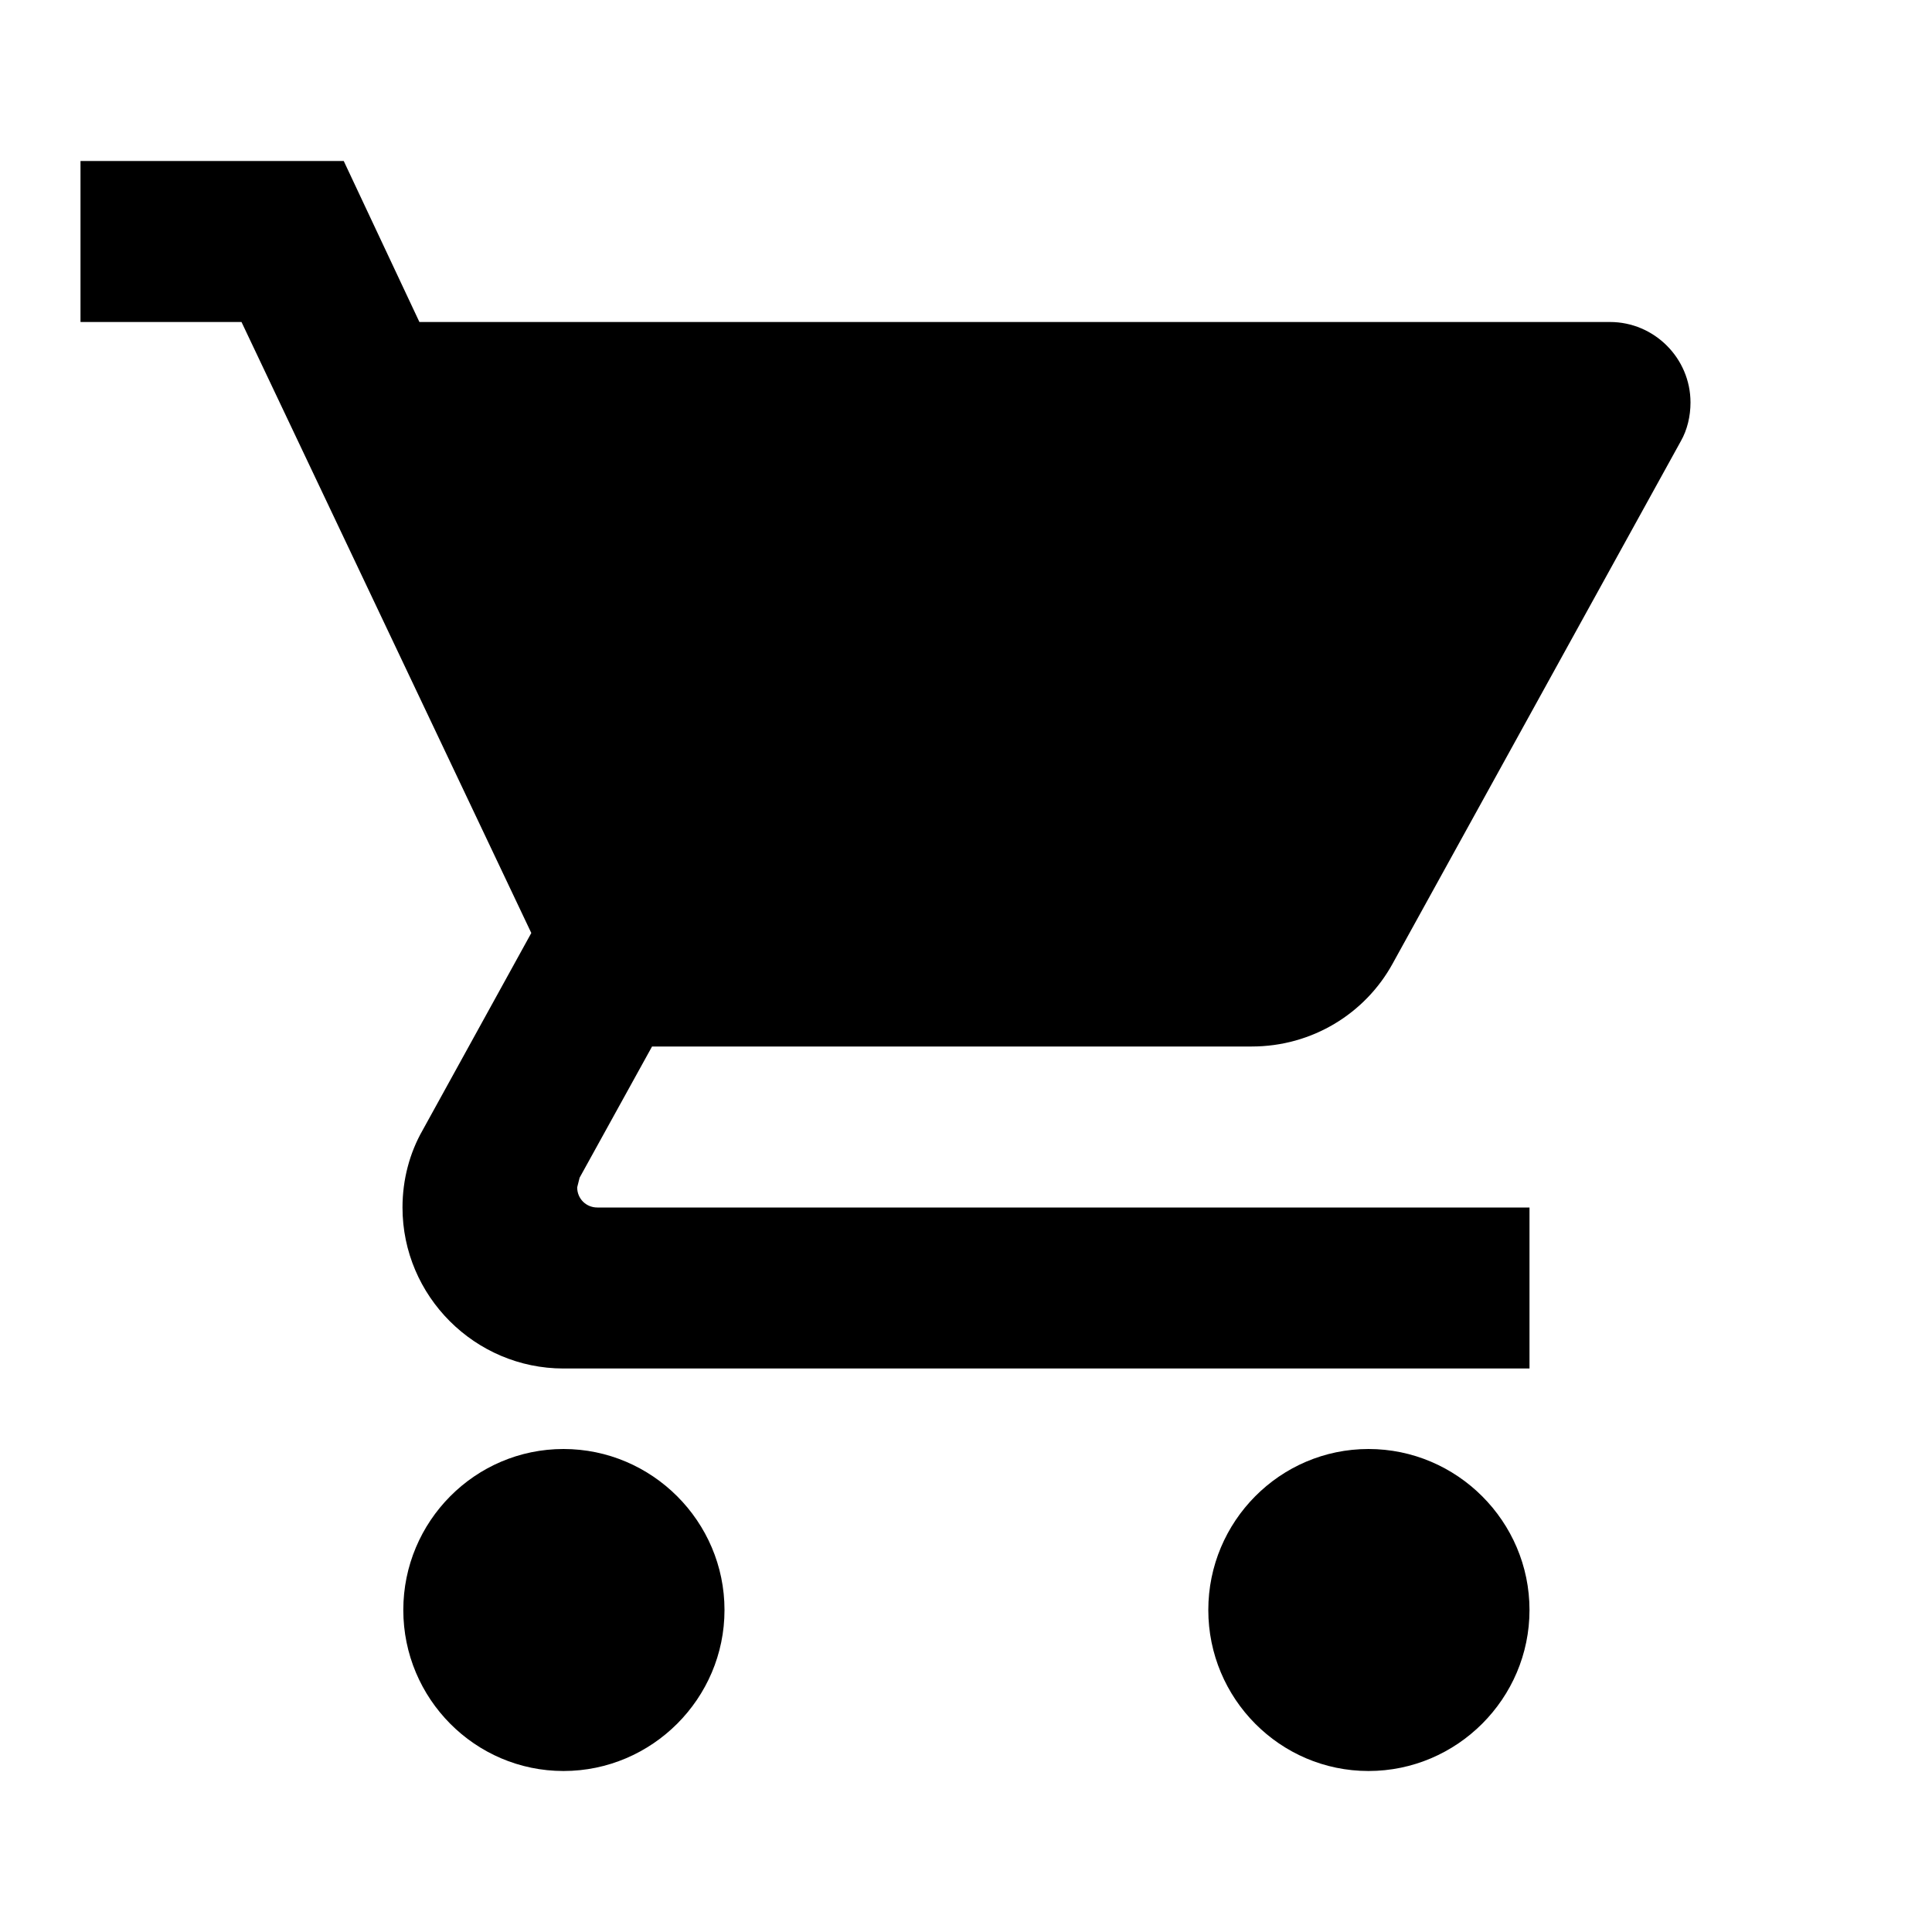
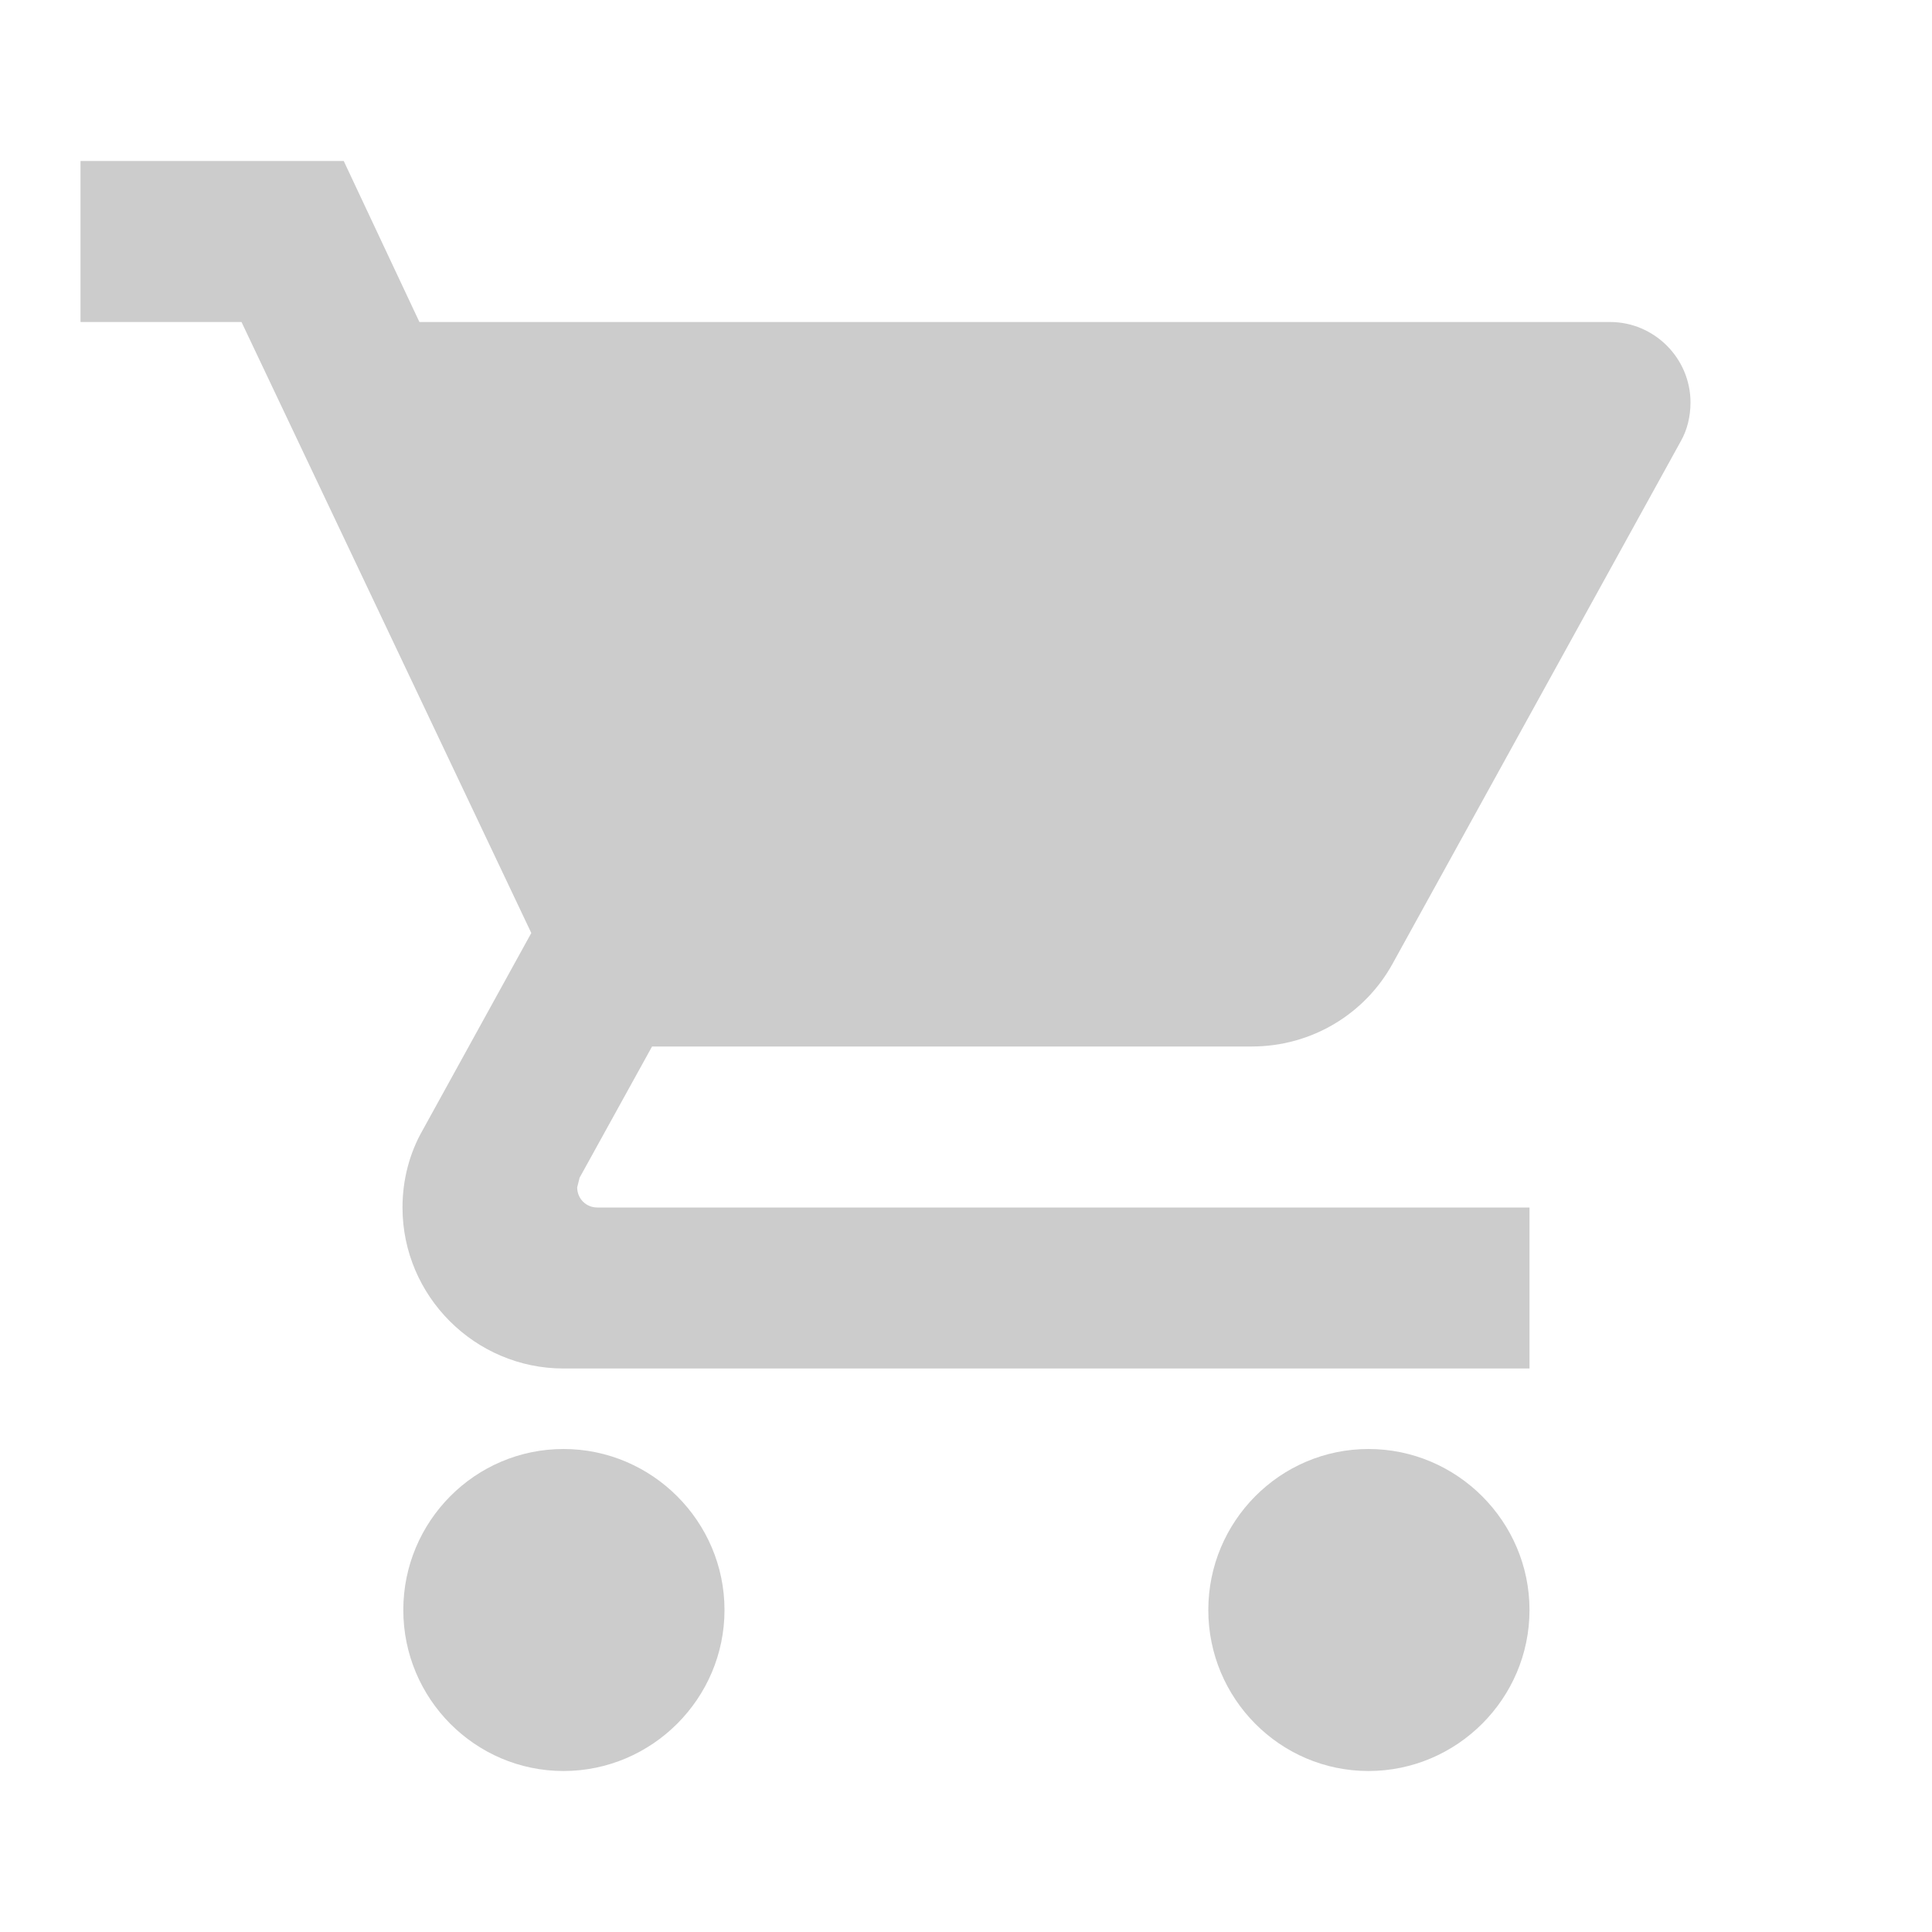
- <svg xmlns="http://www.w3.org/2000/svg" fill="#000000" height="24" viewBox="0 0 24 24" width="24">
+ <svg xmlns="http://www.w3.org/2000/svg" fill="#CCCCCC" height="24" viewBox="0 0 24 24" width="24">
  <path d="M7 18c-1.1 0-1.99.9-1.99 2S5.9 22 7 22s2-.9 2-2-.9-2-2-2zM1 2v2h2l3.6 7.59-1.35 2.45c-.16.28-.25.61-.25.96 0 1.1.9 2 2 2h12v-2H7.42c-.14 0-.25-.11-.25-.25l.03-.12.9-1.63h7.45c.75 0 1.41-.41 1.75-1.03l3.58-6.49c.08-.14.12-.31.12-.48 0-.55-.45-1-1-1H5.21l-.94-2H1zm16 16c-1.1 0-1.99.9-1.99 2s.89 2 1.99 2 2-.9 2-2-.9-2-2-2z" />
  <path d="M0 0h24v24H0z" fill="none" />
</svg>
